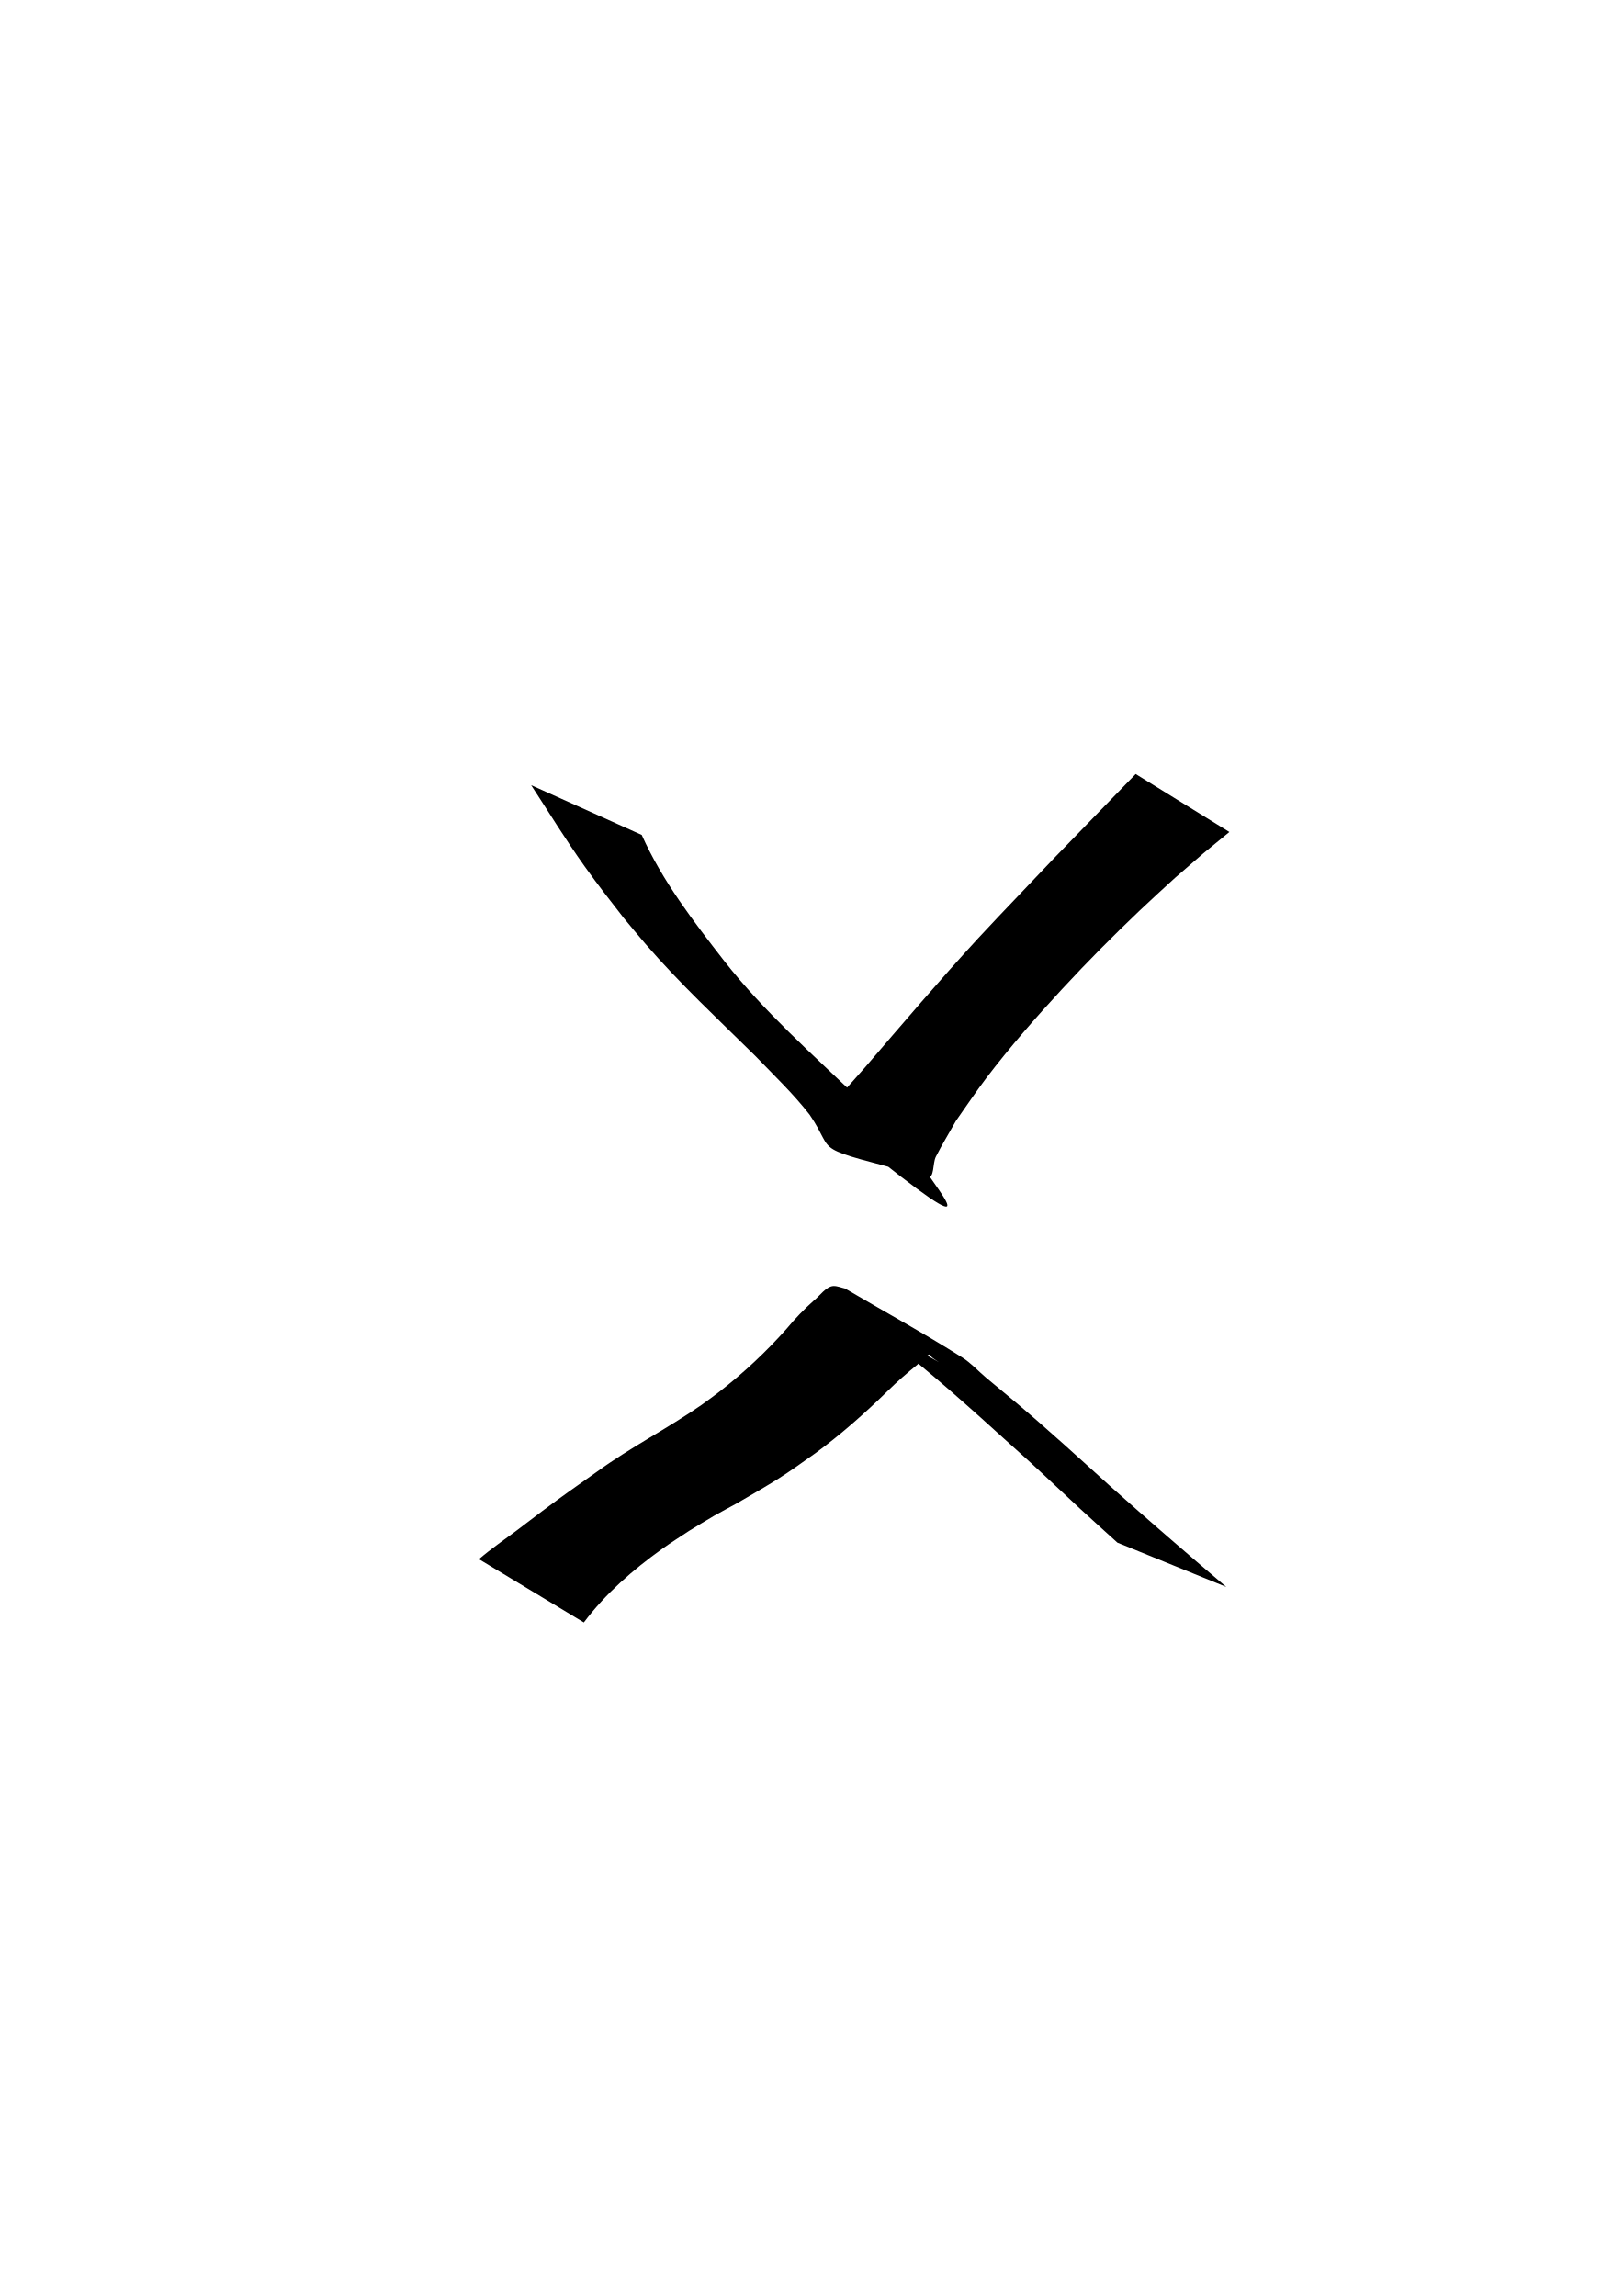
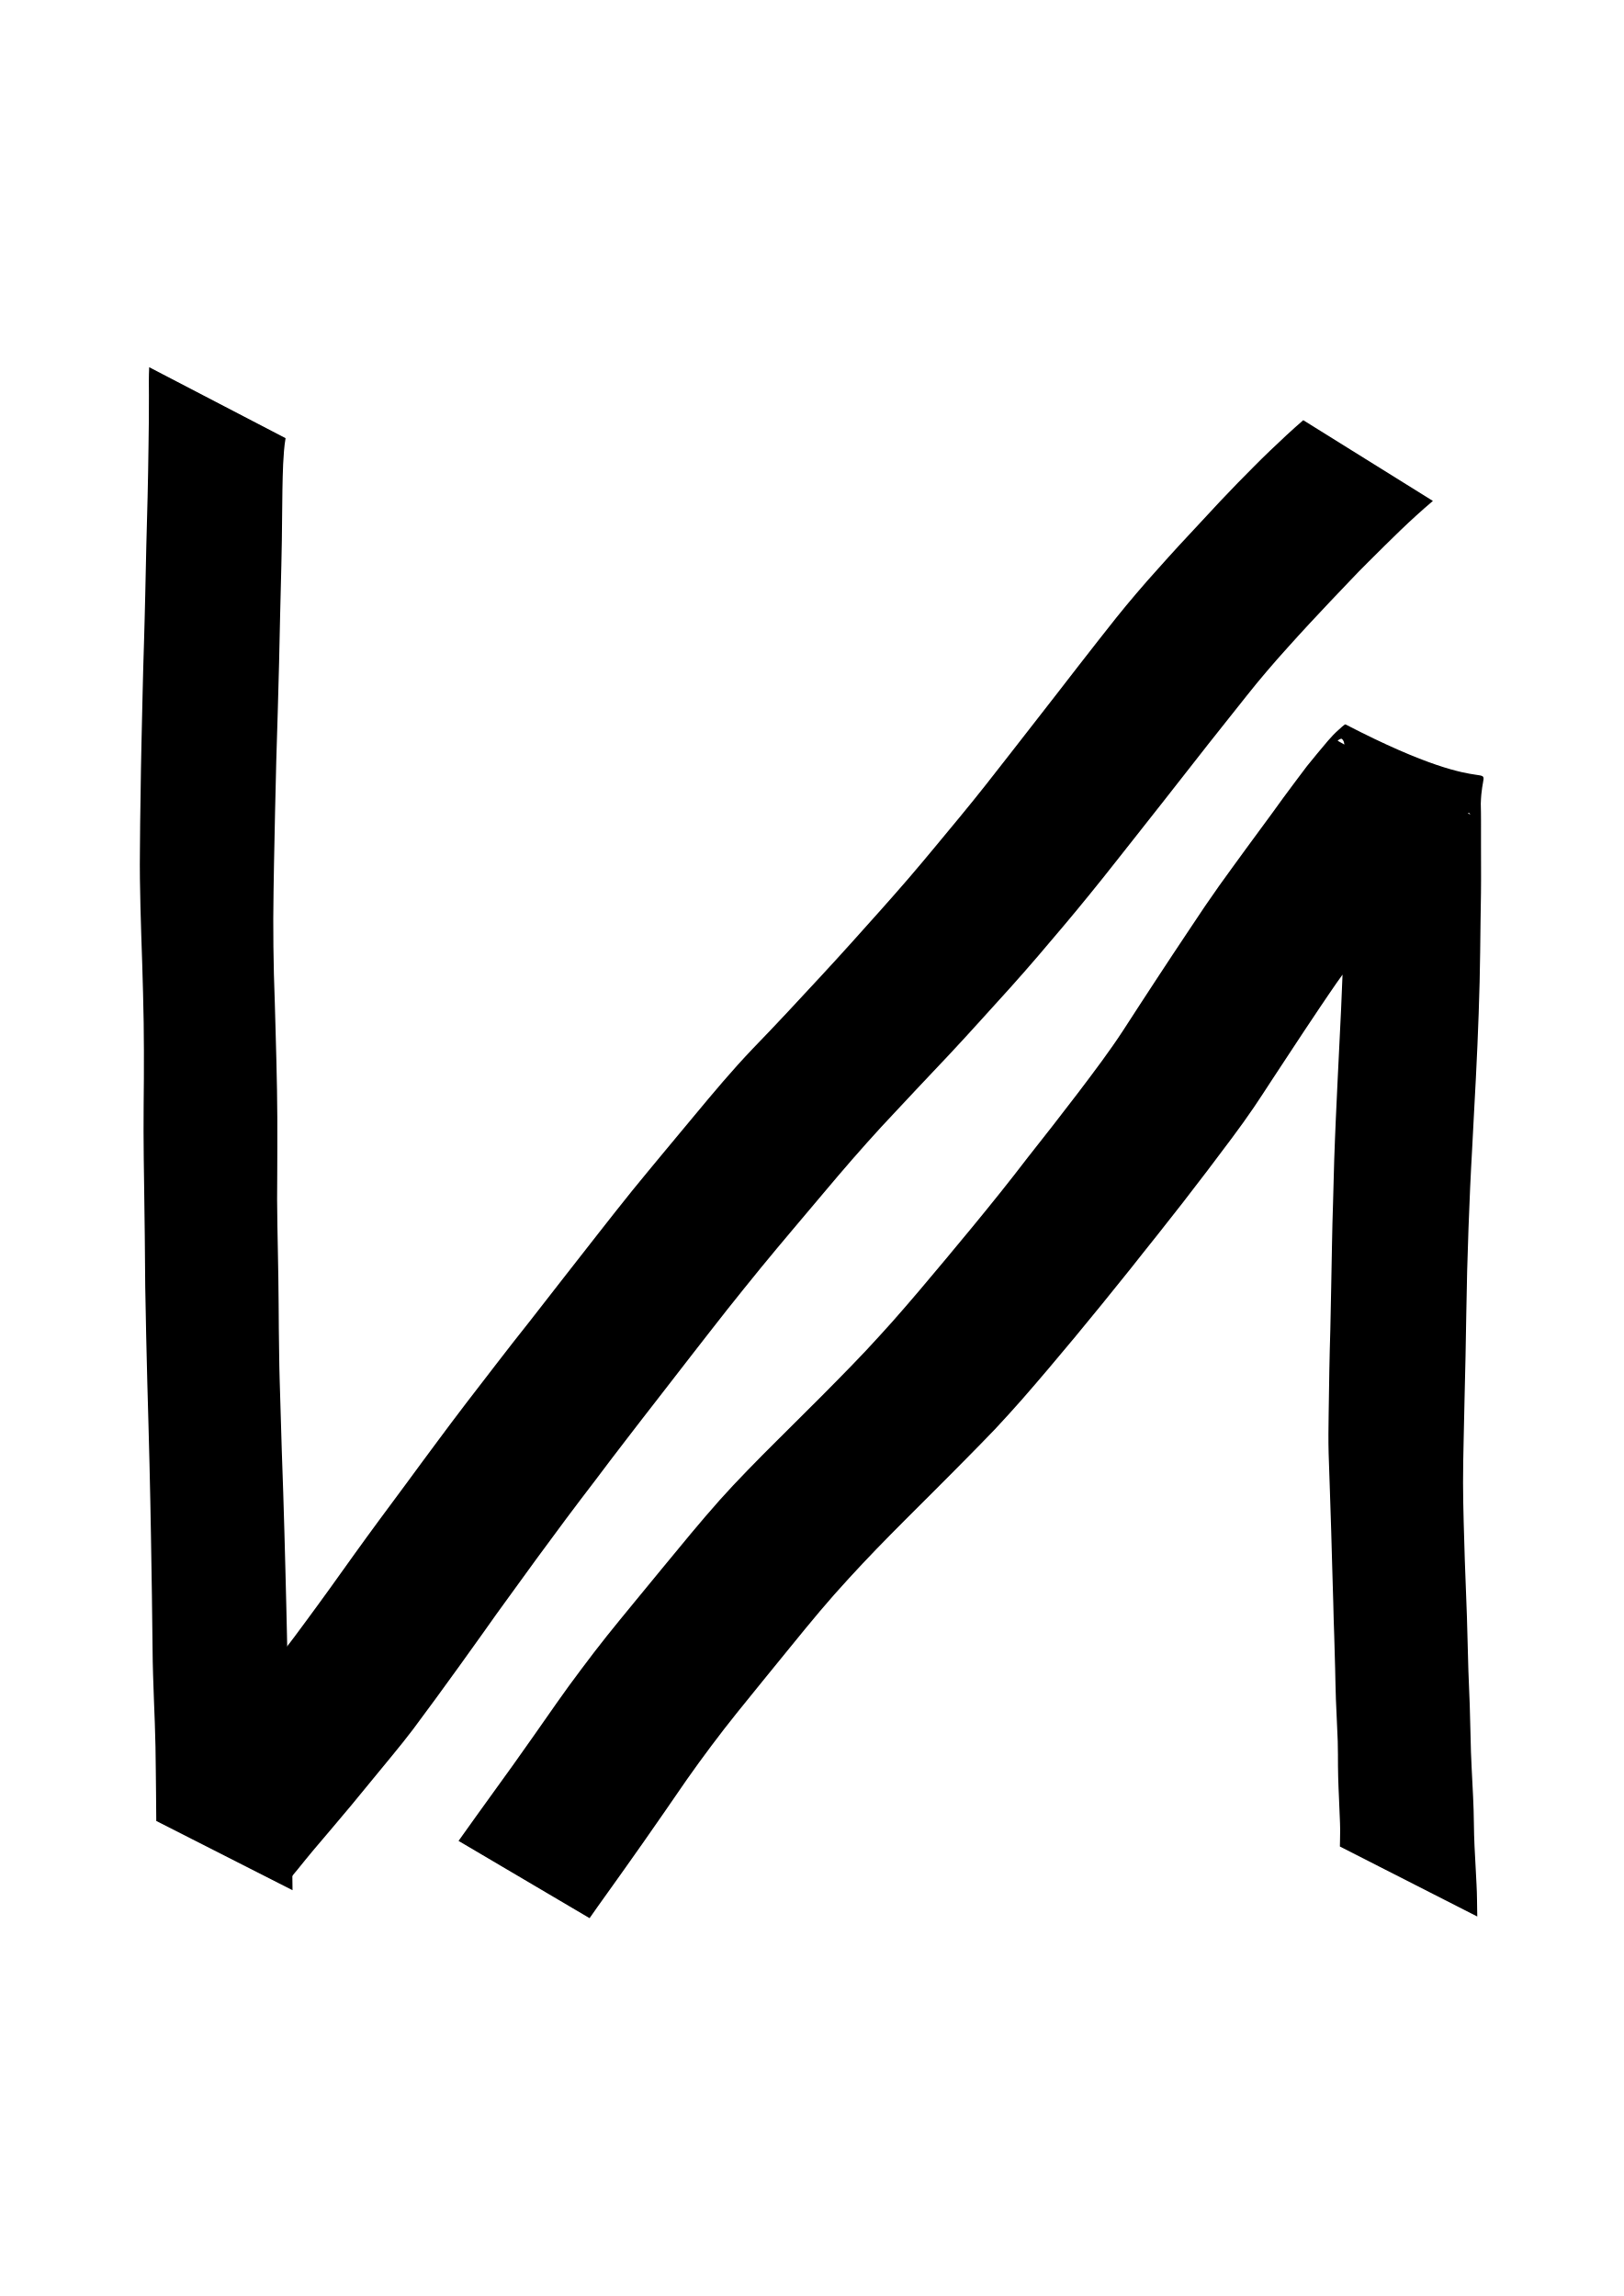
- <svg xmlns="http://www.w3.org/2000/svg" width="210mm" height="297mm" viewBox="0 0 210 297" version="1.1" id="svg1">
-   <defs id="defs1" />
+ <svg xmlns="http://www.w3.org/2000/svg" width="210mm" height="297mm" viewBox="0 0 210 297" version="1.1" id="svg5">
+   <defs id="defs2" />
  <g id="layer1">
-     <path style="fill:#000000;stroke-width:0.265" id="path16" d="m 68.697,101.567 c 2.295,3.511 4.481,7.093 6.922,10.508 1.825,2.554 3.121,4.179 5.046,6.666 0.944,1.126 1.871,2.267 2.833,3.378 4.452,5.145 9.362,9.71 14.194,14.477 2.385,2.478 4.896,4.866 7.013,7.587 3.723,5.422 -0.658,3.874 15.248,8.076 0.914,0.241 0.653,-1.778 1.08,-2.621 0.804,-1.586 1.738,-3.103 2.607,-4.655 1.316,-1.856 2.57,-3.758 3.948,-5.568 3.011,-3.954 6.379,-7.8 9.751,-11.446 3.334,-3.605 6.555,-6.847 10.103,-10.229 1.487,-1.418 3.017,-2.79 4.526,-4.185 4.914,-4.244 2.564,-2.273 7.033,-5.933 0,0 -12.12,-7.498 -12.12,-7.498 v 0 c -3.921,4.046 -1.833,1.893 -6.263,6.458 -4.901,5.054 -3.919,4.013 -9.001,9.376 -1.716,1.81 -3.449,3.605 -5.137,5.441 -4.994,5.432 -9.776,11.056 -14.584,16.652 -1.227,1.381 -2.456,2.76 -3.681,4.143 -0.581,0.656 -2.413,1.42 -1.735,1.975 23.011,18.838 15.369,10.829 12.531,6.173 -2.274,-3.075 -5.259,-5.524 -7.941,-8.226 -5.992,-5.731 -12.24,-11.243 -17.385,-17.787 -3.985,-5.136 -8.021,-10.352 -10.686,-16.325 z" />
-     <path style="fill:#000000;stroke-width:0.265" id="path18" d="m 75.512,209.873 c 2.806,-3.741 6.358,-6.817 10.144,-9.531 1.13,-0.81 2.311,-1.544 3.466,-2.317 1.075,-0.649 2.136,-1.319 3.224,-1.946 0.957,-0.552 1.946,-1.049 2.909,-1.592 0.984,-0.555 4.332,-2.523 5.312,-3.146 1.766,-1.122 3.179,-2.153 4.881,-3.357 3.352,-2.455 6.462,-5.219 9.429,-8.122 1.188,-1.178 2.457,-2.264 3.75,-3.323 0.208,-0.162 1.372,-1.386 1.6,-1.321 0.157,0.045 0.189,0.272 0.315,0.376 0.28,0.229 0.595,0.41 0.893,0.615 -3.606,-2.008 -7.069,-4.298 -10.817,-6.025 -1.463,-0.674 2.627,1.867 3.909,2.843 5.717,4.349 11.026,9.175 16.348,13.99 2.964,2.618 5.812,5.363 8.713,8.049 1.631,1.51 3.294,2.985 4.934,4.485 0,0 14.081,5.727 14.081,5.727 v 0 c -5.078,-4.31 -10.115,-8.665 -15.087,-13.099 -3.982,-3.601 -7.934,-7.224 -12.038,-10.688 -1.293,-1.092 -2.608,-2.158 -3.905,-3.246 -1.045,-0.876 -1.968,-1.916 -3.12,-2.646 -4.956,-3.137 -10.109,-5.952 -15.164,-8.928 -0.494,-0.106 -0.977,-0.332 -1.482,-0.318 -0.95,0.025 -1.837,1.326 -2.531,1.862 -1.264,1.125 -2.446,2.345 -3.525,3.649 -2.658,3 -5.6,5.752 -8.77,8.207 -0.747,0.552 -1.478,1.126 -2.241,1.656 -4.408,3.067 -9.226,5.505 -13.569,8.672 -3.029,2.142 -3.988,2.794 -7.006,5.041 -1.12,0.834 -2.219,1.697 -3.338,2.533 -1.636,1.223 -3.331,2.377 -4.88,3.712 z" />
+     <circle id="path25382" style="fill:#000000;stroke:#000000;stroke-width:0.265" cx="-58.769" cy="65.342" r="0.144" />
+     <path style="fill:#000000;stroke-width:0.265" id="path36719" d="m 19.294,47.501 c -0.059,1.211 -0.047,2.424 -0.034,3.636 0.012,2.222 -0.021,4.444 -0.054,6.665 -0.025,2.161 -0.068,4.323 -0.117,6.484 -0.046,2.116 -0.111,4.231 -0.166,6.346 -0.057,2.089 -0.091,4.179 -0.137,6.269 -0.051,2.09 -0.097,4.18 -0.163,6.27 -0.075,2.123 -0.122,4.247 -0.175,6.37 -0.06,2.199 -0.104,4.399 -0.151,6.599 -0.056,2.257 -0.083,4.515 -0.116,6.773 -0.043,2.376 -0.071,4.752 -0.084,7.128 -0.032,2.417 0.008,4.833 0.068,7.25 0.061,2.469 0.147,4.937 0.23,7.405 0.08,2.525 0.144,5.05 0.187,7.576 0.036,2.405 0.036,4.81 0.026,7.216 -0.023,2.289 -0.042,4.577 -0.042,6.866 0.003,2.299 0.038,4.597 0.073,6.895 0.035,2.198 0.06,4.395 0.086,6.593 0.015,2.186 0.034,4.372 0.058,6.558 0.034,2.135 0.073,4.27 0.124,6.404 0.051,1.988 0.087,3.977 0.143,5.965 0.049,1.83 0.101,3.66 0.152,5.489 0.045,1.708 0.091,3.417 0.133,5.125 0.037,1.611 0.073,3.222 0.107,4.833 0.031,1.494 0.055,2.989 0.083,4.483 0.025,1.372 0.047,2.744 0.067,4.116 0.015,1.249 0.036,2.498 0.058,3.747 0.017,1.177 0.03,2.353 0.043,3.53 0.012,1.092 0.027,2.184 0.04,3.276 0.007,1.08 0.03,2.16 0.063,3.24 0.029,1.076 0.07,2.152 0.111,3.228 0.04,1.023 0.079,2.046 0.117,3.069 0.037,1.01 0.063,2.019 0.085,3.029 0.02,1.02 0.028,2.041 0.041,3.061 0.009,0.967 0.021,1.934 0.031,2.902 0.011,0.926 0.017,1.853 0.023,2.779 0.004,0.584 0.002,0.292 0.007,0.875 0,0 17.623,8.958 17.623,8.958 v 0 c -0.006,-0.585 -0.003,-0.292 -0.011,-0.878 -0.013,-0.93 -0.027,-1.859 -0.036,-2.789 -0.012,-0.97 -0.024,-1.94 -0.04,-2.91 -0.015,-1.024 -0.034,-2.048 -0.047,-3.071 -0.011,-1.02 -0.022,-2.041 -0.066,-3.06 -0.034,-1.027 -0.071,-2.055 -0.116,-3.081 -0.048,-1.07 -0.102,-2.14 -0.131,-3.211 -0.029,-1.071 -0.071,-2.141 -0.076,-3.212 -0.015,-1.095 -0.03,-2.191 -0.05,-3.286 -0.022,-1.182 -0.046,-2.364 -0.067,-3.546 -0.02,-1.254 -0.043,-2.507 -0.075,-3.76 -0.032,-1.378 -0.062,-2.756 -0.094,-4.134 -0.035,-1.501 -0.075,-3.002 -0.112,-4.503 -0.04,-1.617 -0.081,-3.234 -0.129,-4.851 -0.047,-1.714 -0.096,-3.429 -0.153,-5.143 -0.059,-1.837 -0.122,-3.673 -0.189,-5.51 -0.066,-1.991 -0.126,-3.982 -0.178,-5.973 -0.061,-2.13 -0.14,-4.26 -0.159,-6.391 -0.029,-2.185 -0.065,-4.37 -0.068,-6.555 -0.01,-2.205 -0.055,-4.41 -0.095,-6.615 -0.04,-2.29 -0.095,-4.58 -0.103,-6.871 0.008,-2.289 0.032,-4.579 0.03,-6.868 0.009,-2.422 7.94e-4,-4.845 -0.042,-7.267 -0.036,-2.535 -0.116,-5.068 -0.181,-7.602 -0.061,-2.463 -0.14,-4.926 -0.221,-7.389 -0.055,-2.398 -0.089,-4.797 -0.081,-7.196 0.007,-2.365 0.057,-4.73 0.094,-7.095 0.043,-2.251 0.097,-4.501 0.138,-6.752 0.046,-2.195 0.1,-4.391 0.156,-6.586 0.058,-2.117 0.13,-4.235 0.192,-6.352 0.061,-2.096 0.123,-4.192 0.17,-6.289 0.038,-2.086 0.091,-4.172 0.138,-6.259 0.049,-2.118 0.094,-4.236 0.156,-6.354 0.053,-2.172 0.086,-4.344 0.101,-6.517 0.021,-2.202 0.038,-4.404 0.131,-6.604 0.063,-1.12 0.123,-2.244 0.314,-3.35 0,0 -17.638,-9.179 -17.638,-9.179 z" />
+     <path style="fill:#000000;stroke-width:0.265" id="path36723" d="m 37.435,243.147 c 0.351,-0.487 0.74,-0.946 1.124,-1.407 0.639,-0.788 1.273,-1.58 1.925,-2.357 0.804,-0.952 1.617,-1.897 2.419,-2.851 0.854,-1.007 1.703,-2.019 2.552,-3.031 0.865,-1.042 1.726,-2.087 2.579,-3.14 0.904,-1.101 1.806,-2.204 2.714,-3.301 0.916,-1.098 1.797,-2.223 2.668,-3.356 1.008,-1.363 2.019,-2.724 3.022,-4.091 1.029,-1.42 2.066,-2.836 3.089,-4.26 1.017,-1.418 2.034,-2.835 3.046,-4.256 1.063,-1.514 2.14,-3.017 3.232,-4.51 1.205,-1.657 2.4,-3.32 3.61,-4.973 1.262,-1.72 2.528,-3.437 3.802,-5.148 1.238,-1.668 2.505,-3.313 3.763,-4.965 1.297,-1.731 2.606,-3.454 3.927,-5.166 1.375,-1.808 2.78,-3.595 4.169,-5.393 1.479,-1.909 2.95,-3.823 4.437,-5.725 1.508,-1.935 3.011,-3.875 4.531,-5.801 1.44,-1.823 2.908,-3.624 4.371,-5.429 1.377,-1.694 2.792,-3.357 4.193,-5.031 1.311,-1.561 2.627,-3.117 3.942,-4.674 1.218,-1.443 2.433,-2.888 3.677,-4.309 1.24,-1.414 2.486,-2.822 3.759,-4.207 1.496,-1.588 2.983,-3.184 4.471,-4.78 1.468,-1.545 2.928,-3.098 4.388,-4.651 1.362,-1.455 2.705,-2.927 4.042,-4.405 1.26,-1.391 2.523,-2.781 3.781,-4.174 1.214,-1.344 2.398,-2.715 3.583,-4.085 1.151,-1.342 2.29,-2.694 3.431,-4.044 1.1,-1.306 2.186,-2.623 3.262,-3.949 1.122,-1.37 2.222,-2.757 3.317,-4.148 1.086,-1.387 2.178,-2.769 3.274,-4.148 1.027,-1.295 2.043,-2.599 3.069,-3.894 0.976,-1.241 1.95,-2.483 2.921,-3.727 0.919,-1.187 1.846,-2.368 2.778,-3.545 0.852,-1.078 1.71,-2.152 2.563,-3.23 0.8,-1.014 1.61,-2.02 2.411,-3.033 0.822,-1.044 1.671,-2.066 2.53,-3.078 0.891,-1.059 1.814,-2.091 2.74,-3.12 0.911,-1.026 1.843,-2.032 2.772,-3.041 0.912,-0.982 1.827,-1.961 2.749,-2.934 0.829,-0.887 1.672,-1.761 2.511,-2.638 0.755,-0.807 1.533,-1.593 2.314,-2.374 0.711,-0.716 1.431,-1.422 2.147,-2.134 0.673,-0.659 1.343,-1.321 2.022,-1.975 0.701,-0.675 1.412,-1.342 2.133,-1.995 0.696,-0.636 1.408,-1.255 2.127,-1.865 0,0 -16.767,-10.445 -16.767,-10.445 v 0 c -0.723,0.634 -1.448,1.266 -2.151,1.923 -0.724,0.673 -1.443,1.351 -2.156,2.034 -0.689,0.661 -1.373,1.328 -2.042,2.009 -0.713,0.718 -1.427,1.433 -2.133,2.158 -0.778,0.801 -1.552,1.605 -2.316,2.42 -0.83,0.886 -1.657,1.776 -2.479,2.669 -0.915,0.987 -1.836,1.969 -2.75,2.956 -0.93,1.016 -1.855,2.036 -2.769,3.066 -0.938,1.043 -1.872,2.09 -2.776,3.162 -0.876,1.029 -1.742,2.067 -2.586,3.123 -0.806,1.012 -1.604,2.031 -2.406,3.047 -0.844,1.083 -1.693,2.163 -2.534,3.248 -0.922,1.187 -1.842,2.376 -2.761,3.565 -0.964,1.245 -1.929,2.488 -2.901,3.726 -1.016,1.3 -2.024,2.607 -3.043,3.906 -1.086,1.385 -2.166,2.773 -3.254,4.157 -1.098,1.379 -2.195,2.758 -3.322,4.113 -1.076,1.314 -2.157,2.623 -3.249,3.924 -1.124,1.35 -2.246,2.702 -3.394,4.032 -1.177,1.36 -2.362,2.714 -3.56,4.056 -1.249,1.397 -2.503,2.79 -3.751,4.189 -1.324,1.473 -2.66,2.935 -4.005,4.389 -1.444,1.562 -2.887,3.125 -4.343,4.676 -1.493,1.596 -2.996,3.181 -4.519,4.749 -1.314,1.382 -2.591,2.798 -3.835,4.245 -1.239,1.438 -2.457,2.893 -3.668,4.354 -1.302,1.569 -2.61,3.132 -3.911,4.701 -1.395,1.69 -2.802,3.37 -4.181,5.074 -1.456,1.818 -2.906,3.639 -4.337,5.476 -1.514,1.934 -3.025,3.87 -4.539,5.804 -1.485,1.905 -2.963,3.815 -4.453,5.715 -1.411,1.788 -2.83,3.57 -4.21,5.382 -1.322,1.718 -2.649,3.433 -3.968,5.153 -1.266,1.656 -2.514,3.326 -3.757,5 -1.27,1.718 -2.548,3.429 -3.806,5.156 -1.218,1.651 -2.441,3.297 -3.662,4.945 -1.1,1.498 -2.197,2.997 -3.279,4.508 -1.017,1.417 -2.03,2.837 -3.045,4.255 -1.016,1.421 -2.055,2.826 -3.088,4.234 -0.993,1.349 -1.981,2.704 -3.029,4.011 -0.889,1.104 -1.785,2.202 -2.678,3.303 -0.899,1.105 -1.797,2.21 -2.712,3.301 -0.864,1.036 -1.723,2.076 -2.586,3.112 -0.848,1.01 -1.694,2.022 -2.56,3.017 -0.807,0.947 -1.617,1.891 -2.434,2.829 -0.668,0.768 -1.334,1.538 -2.018,2.292 -0.379,0.426 -0.754,0.863 -1.179,1.245 0,0 17.014,10.382 17.014,10.382 z" />
+     <path style="fill:#000000;stroke-width:0.265" id="path36729" d="m 191.063,247.915 c -0.006,-0.287 -0.011,-0.574 -0.016,-0.861 -0.008,-0.442 -0.013,-0.883 -0.019,-1.325 -0.006,-0.647 -0.03,-1.293 -0.062,-1.939 -0.038,-0.773 -0.079,-1.545 -0.12,-2.318 -0.049,-0.885 -0.099,-1.769 -0.14,-2.654 -0.053,-0.984 -0.064,-1.97 -0.082,-2.955 -0.01,-1.156 -0.051,-2.312 -0.104,-3.467 -0.062,-1.233 -0.125,-2.466 -0.185,-3.699 -0.077,-1.349 -0.111,-2.7 -0.14,-4.051 -0.028,-1.371 -0.072,-2.742 -0.108,-4.113 -0.046,-1.466 -0.12,-2.931 -0.173,-4.397 -0.053,-1.546 -0.091,-3.093 -0.127,-4.64 -0.028,-1.517 -0.087,-3.034 -0.145,-4.55 -0.073,-1.707 -0.139,-3.415 -0.192,-5.123 -0.057,-1.652 -0.099,-3.304 -0.146,-4.956 -0.048,-1.683 -0.074,-3.367 -0.081,-5.051 -0.006,-1.843 0.041,-3.685 0.077,-5.527 0.041,-1.8 0.077,-3.6 0.118,-5.4 0.044,-1.815 0.087,-3.63 0.126,-5.445 0.037,-1.808 0.07,-3.615 0.096,-5.423 0.028,-1.864 0.065,-3.728 0.112,-5.591 0.051,-1.849 0.114,-3.697 0.175,-5.545 0.063,-1.754 0.133,-3.508 0.213,-5.262 0.072,-1.663 0.167,-3.324 0.257,-4.986 0.079,-1.574 0.155,-3.147 0.246,-4.72 0.088,-1.486 0.165,-2.972 0.238,-4.458 0.073,-1.415 0.139,-2.831 0.201,-4.247 0.063,-1.368 0.113,-2.736 0.161,-4.105 0.048,-1.367 0.09,-2.735 0.123,-4.102 0.032,-1.279 0.053,-2.559 0.07,-3.839 0.015,-1.31 0.029,-2.62 0.048,-3.931 0.019,-1.226 0.039,-2.452 0.056,-3.678 0.017,-1.125 0.012,-2.25 0.01,-3.374 -7.9e-4,-1.035 -0.004,-2.07 -0.006,-3.106 -0.002,-0.959 -0.007,-1.917 0.001,-2.876 0.008,-0.747 -0.017,-1.494 -0.029,-2.241 0.205,-7.389 3.848,0.818 -17.497,-10.255 -0.098,-0.051 -0.784,0.608 -0.876,0.688 -0.503,0.438 -0.959,0.927 -1.395,1.431 -0.462,0.541 -0.911,1.093 -1.371,1.635 -0.456,0.545 -0.903,1.096 -1.347,1.65 -0.502,0.659 -1.004,1.317 -1.494,1.984 -0.523,0.697 -1.048,1.393 -1.558,2.099 -0.518,0.698 -1.019,1.408 -1.529,2.112 -0.518,0.709 -1.034,1.418 -1.56,2.122 -0.569,0.759 -1.12,1.53 -1.683,2.292 -0.591,0.801 -1.176,1.608 -1.759,2.415 -0.583,0.799 -1.165,1.6 -1.738,2.406 -0.623,0.886 -1.246,1.773 -1.855,2.668 -0.678,1.004 -1.348,2.015 -2.02,3.023 -0.71,1.066 -1.422,2.13 -2.129,3.199 -0.706,1.066 -1.403,2.137 -2.109,3.203 -0.714,1.078 -1.418,2.163 -2.122,3.247 -0.742,1.151 -1.483,2.302 -2.236,3.446 -0.865,1.325 -1.778,2.618 -2.709,3.897 -1.041,1.426 -2.105,2.836 -3.174,4.242 -1.066,1.394 -2.139,2.782 -3.215,4.169 -1.071,1.362 -2.148,2.719 -3.21,4.086 -1.159,1.519 -2.339,3.021 -3.53,4.514 -1.201,1.5 -2.41,2.993 -3.631,4.476 -1.164,1.403 -2.323,2.809 -3.491,4.209 -1.136,1.363 -2.276,2.722 -3.424,4.074 -1.13,1.327 -2.268,2.647 -3.422,3.953 -1.129,1.267 -2.276,2.516 -3.432,3.758 -1.234,1.316 -2.495,2.606 -3.761,3.892 -1.3,1.335 -2.623,2.648 -3.944,3.962 -1.295,1.29 -2.596,2.574 -3.885,3.87 -1.269,1.249 -2.514,2.521 -3.756,3.797 -1.215,1.241 -2.397,2.513 -3.558,3.804 -1.281,1.433 -2.522,2.902 -3.758,4.375 -1.277,1.534 -2.546,3.076 -3.815,4.617 -1.202,1.455 -2.399,2.914 -3.594,4.374 -1.137,1.39 -2.282,2.774 -3.402,4.179 -1.14,1.42 -2.238,2.873 -3.332,4.329 -1.093,1.44 -2.15,2.908 -3.192,4.386 -0.982,1.401 -1.959,2.805 -2.943,4.204 -0.91,1.285 -1.814,2.573 -2.727,3.856 -0.826,1.154 -1.658,2.304 -2.49,3.455 -0.771,1.064 -1.538,2.131 -2.304,3.199 -0.742,1.044 -1.487,2.087 -2.233,3.128 0,0 16.947,9.995 16.947,9.995 v 0 c 0.731,-1.045 1.464,-2.089 2.212,-3.123 0.769,-1.066 1.518,-2.147 2.289,-3.211 0.827,-1.16 1.647,-2.325 2.465,-3.491 0.899,-1.294 1.8,-2.587 2.7,-3.88 0.971,-1.402 1.93,-2.813 2.905,-4.213 1.033,-1.459 2.074,-2.913 3.152,-4.34 1.087,-1.439 2.179,-2.873 3.313,-4.275 1.121,-1.395 2.256,-2.778 3.377,-4.173 1.188,-1.463 2.381,-2.921 3.569,-4.384 1.254,-1.54 2.508,-3.082 3.79,-4.599 1.23,-1.452 2.486,-2.881 3.777,-4.28 1.159,-1.264 2.334,-2.514 3.525,-3.749 1.231,-1.273 2.476,-2.532 3.727,-3.785 1.289,-1.293 2.589,-2.575 3.875,-3.87 1.32,-1.324 2.645,-2.642 3.953,-3.977 1.278,-1.302 2.565,-2.594 3.821,-3.917 1.168,-1.255 2.326,-2.52 3.457,-3.809 1.154,-1.32 2.297,-2.65 3.43,-3.988 1.15,-1.359 2.294,-2.723 3.431,-4.092 1.164,-1.407 2.318,-2.823 3.475,-4.235 1.217,-1.497 2.424,-3.002 3.634,-4.505 1.192,-1.5 2.374,-3.009 3.576,-4.501 1.08,-1.36 2.153,-2.726 3.221,-4.096 1.077,-1.393 2.153,-2.786 3.218,-4.188 1.075,-1.415 2.135,-2.84 3.204,-4.259 0.963,-1.295 1.91,-2.601 2.816,-3.937 0.773,-1.138 1.518,-2.294 2.27,-3.446 0.712,-1.076 1.417,-2.158 2.128,-3.235 0.705,-1.068 1.408,-2.137 2.112,-3.205 0.699,-1.066 1.413,-2.121 2.124,-3.179 0.678,-0.997 1.347,-2 2.036,-2.989 0.615,-0.88 1.242,-1.751 1.87,-2.621 0.576,-0.801 1.156,-1.598 1.732,-2.398 0.578,-0.802 1.164,-1.598 1.756,-2.39 0.561,-0.759 1.113,-1.524 1.69,-2.271 0.535,-0.709 1.058,-1.427 1.58,-2.146 0.511,-0.702 1.018,-1.407 1.529,-2.11 0.512,-0.697 1.036,-1.385 1.554,-2.078 0.482,-0.639 0.97,-1.274 1.476,-1.895 0.447,-0.539 0.892,-1.08 1.341,-1.618 0.438,-0.527 0.872,-1.057 1.338,-1.559 0.342,-0.35 0.689,-0.725 1.143,-0.928 0.096,-0.011 0.156,-0.046 0.228,0.042 0.031,0.038 0.104,0.156 0.062,0.133 -5.711,-3.146 -11.448,-6.247 -17.09,-9.514 -0.099,-0.058 0.159,-0.17 0.256,-0.231 0.059,-0.037 0.133,-0.037 0.2,-0.055 0.515,0.316 0.346,1.183 0.427,1.694 0.031,0.959 0.022,1.918 0.033,2.877 0.008,1.038 0.014,2.077 0.024,3.115 0.009,1.119 0.018,2.239 0.026,3.358 -0.009,1.23 -0.017,2.461 -0.026,3.691 -0.012,1.307 -0.029,2.615 -0.052,3.922 -0.02,1.279 -0.038,2.559 -0.053,3.838 -0.019,1.36 -0.043,2.719 -0.099,4.078 -0.047,1.365 -0.099,2.73 -0.151,4.095 -0.056,1.416 -0.115,2.831 -0.177,4.247 -0.069,1.485 -0.143,2.971 -0.217,4.456 -0.079,1.578 -0.161,3.156 -0.231,4.735 -0.079,1.671 -0.163,3.342 -0.234,5.013 -0.074,1.762 -0.151,3.523 -0.208,5.286 -0.065,1.856 -0.091,3.713 -0.152,5.569 -0.058,1.867 -0.114,3.734 -0.141,5.602 -0.033,1.804 -0.065,3.608 -0.101,5.412 -0.035,1.815 -0.07,3.631 -0.111,5.446 -0.045,1.802 -0.109,3.603 -0.131,5.406 -0.03,1.85 -0.061,3.701 -0.086,5.551 -0.024,1.695 -0.051,3.39 -0.002,5.085 0.053,1.659 0.113,3.317 0.168,4.975 0.062,1.701 0.117,3.402 0.166,5.104 0.036,1.511 0.084,3.022 0.127,4.533 0.048,1.551 0.095,3.103 0.137,4.654 0.039,1.456 0.066,2.913 0.127,4.369 0.043,1.366 0.087,2.733 0.114,4.1 0.03,1.359 0.056,2.719 0.102,4.078 0.045,1.233 0.099,2.466 0.163,3.699 0.057,1.126 0.104,2.253 0.099,3.381 0.003,0.999 0.003,1.998 0.032,2.996 0.03,0.887 0.056,1.775 0.102,2.662 0.038,0.763 0.073,1.525 0.095,2.289 0.025,0.613 0.055,1.225 0.059,1.838 -0.006,0.435 -0.012,0.87 -0.019,1.305 -0.005,0.281 -0.01,0.563 -0.016,0.844 0,0 17.771,9.055 17.771,9.055 z" />
  </g>
</svg>
